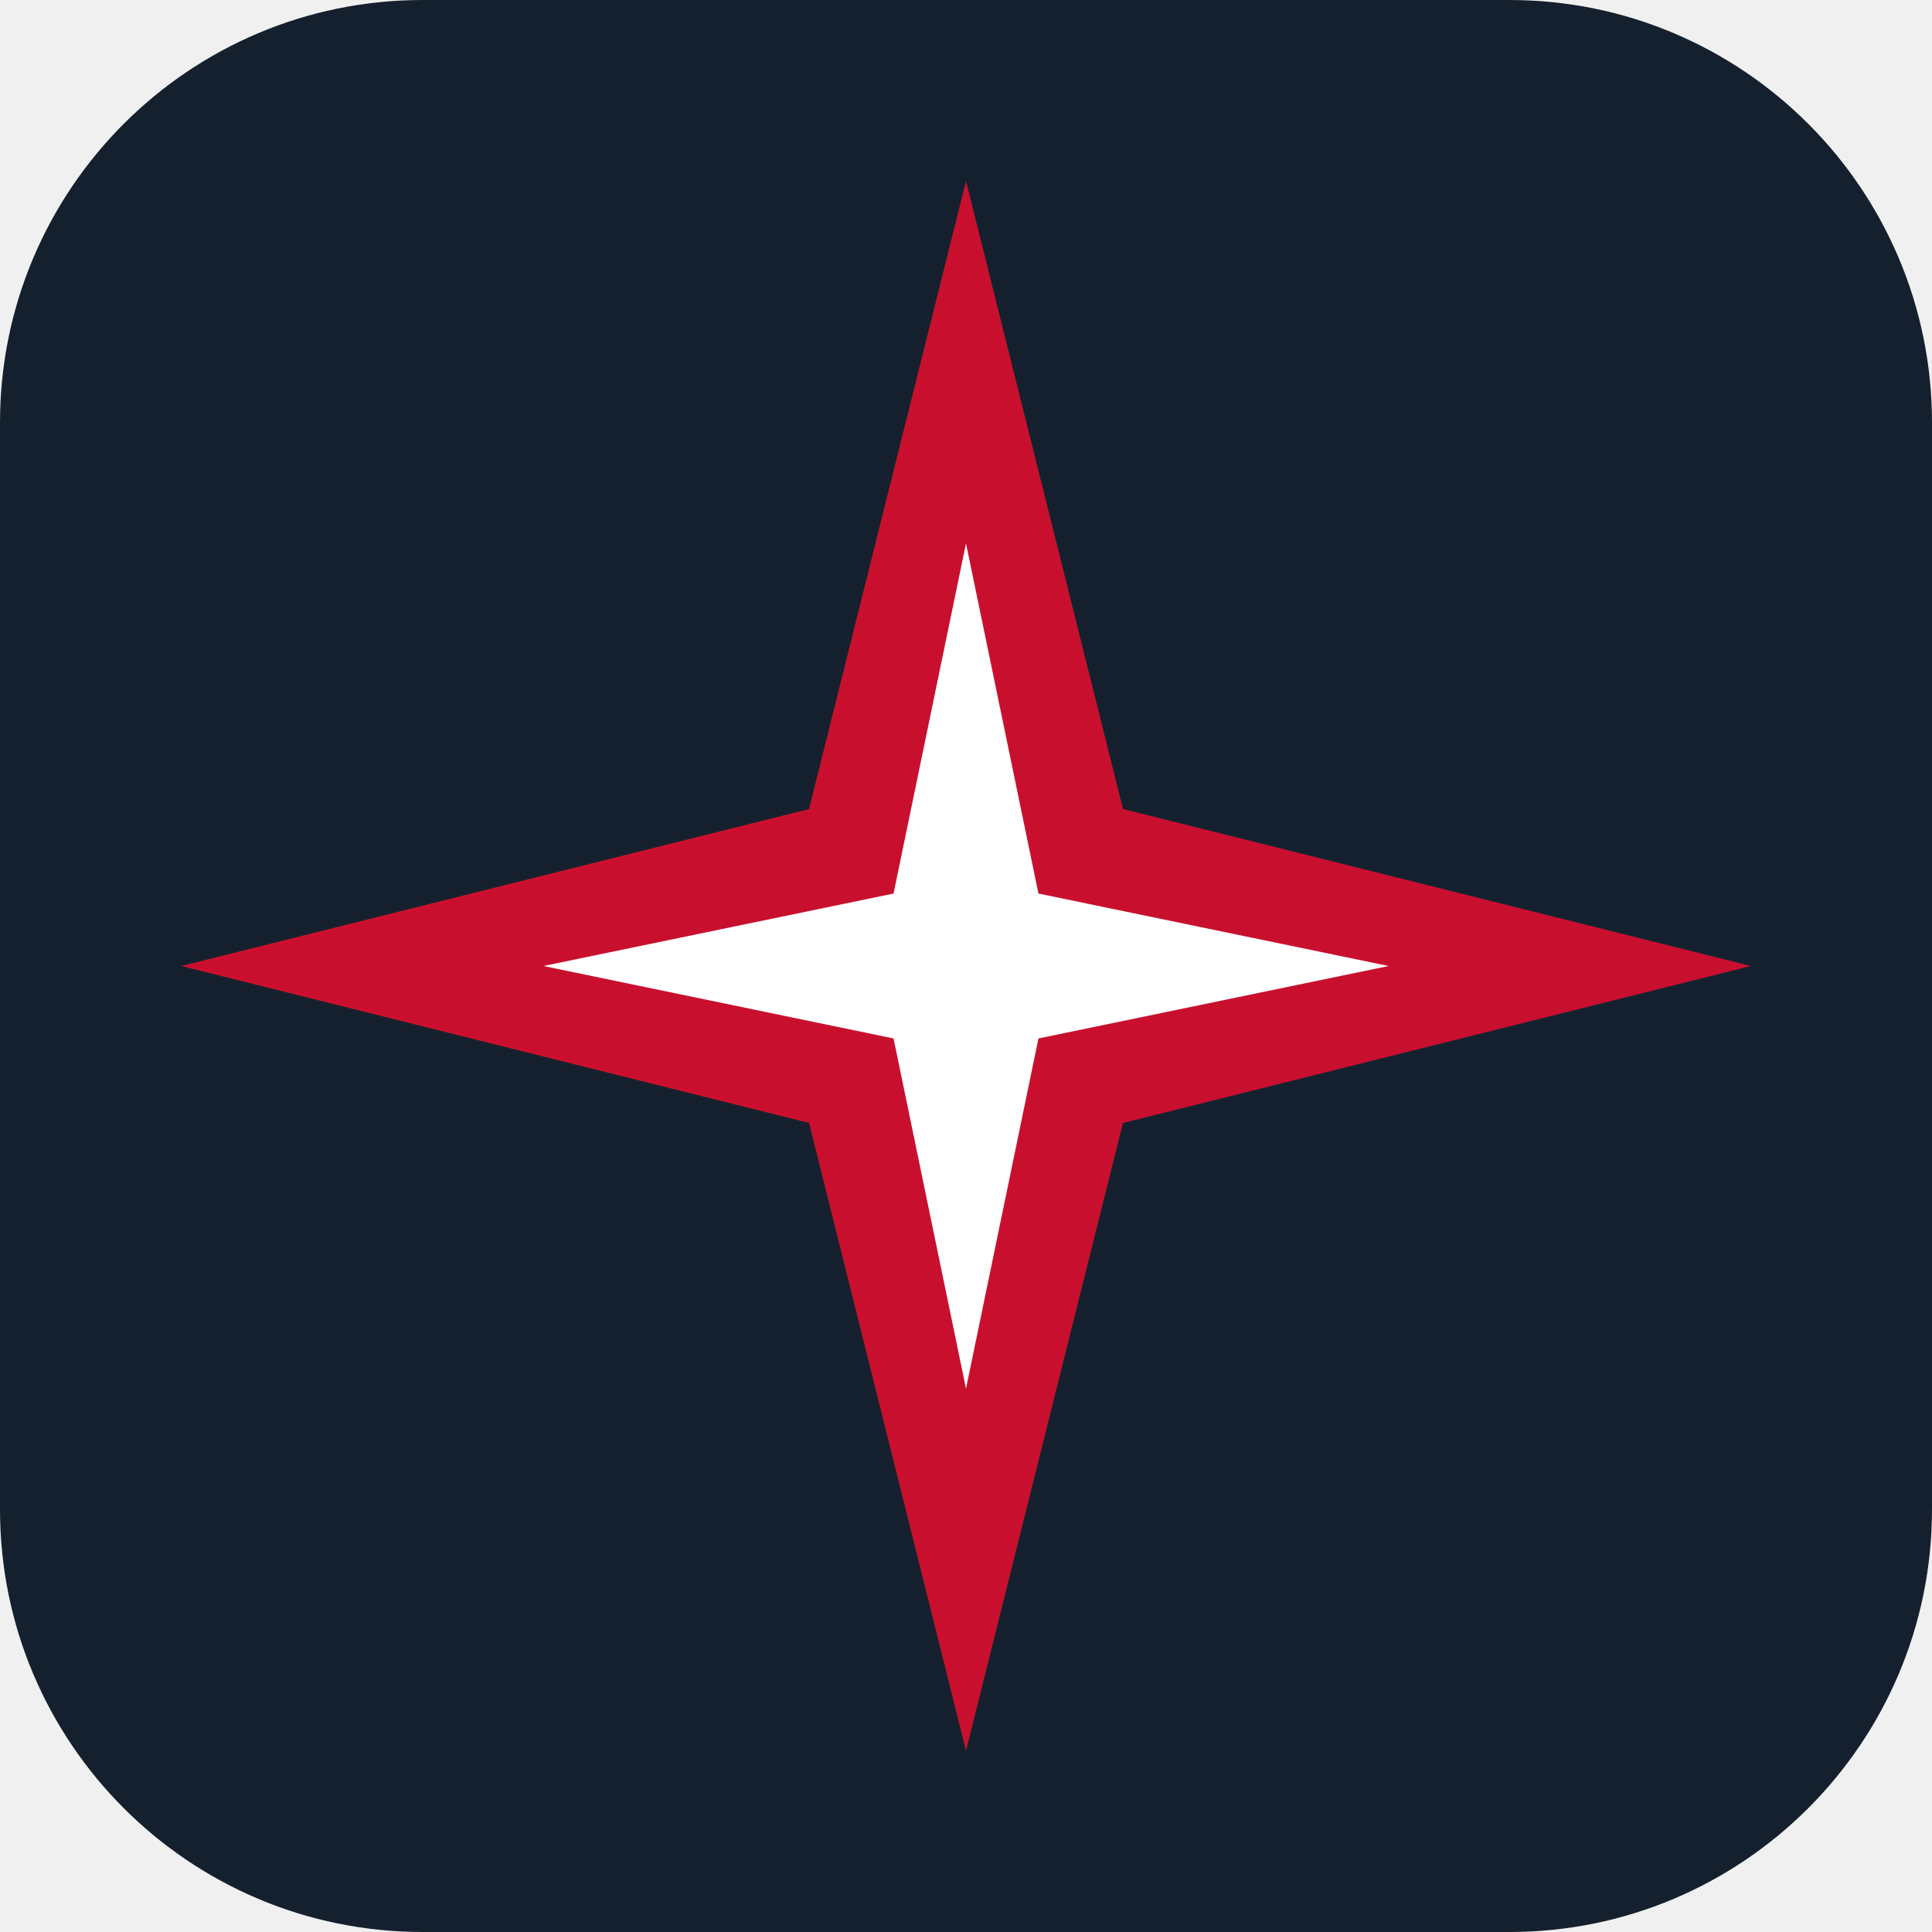
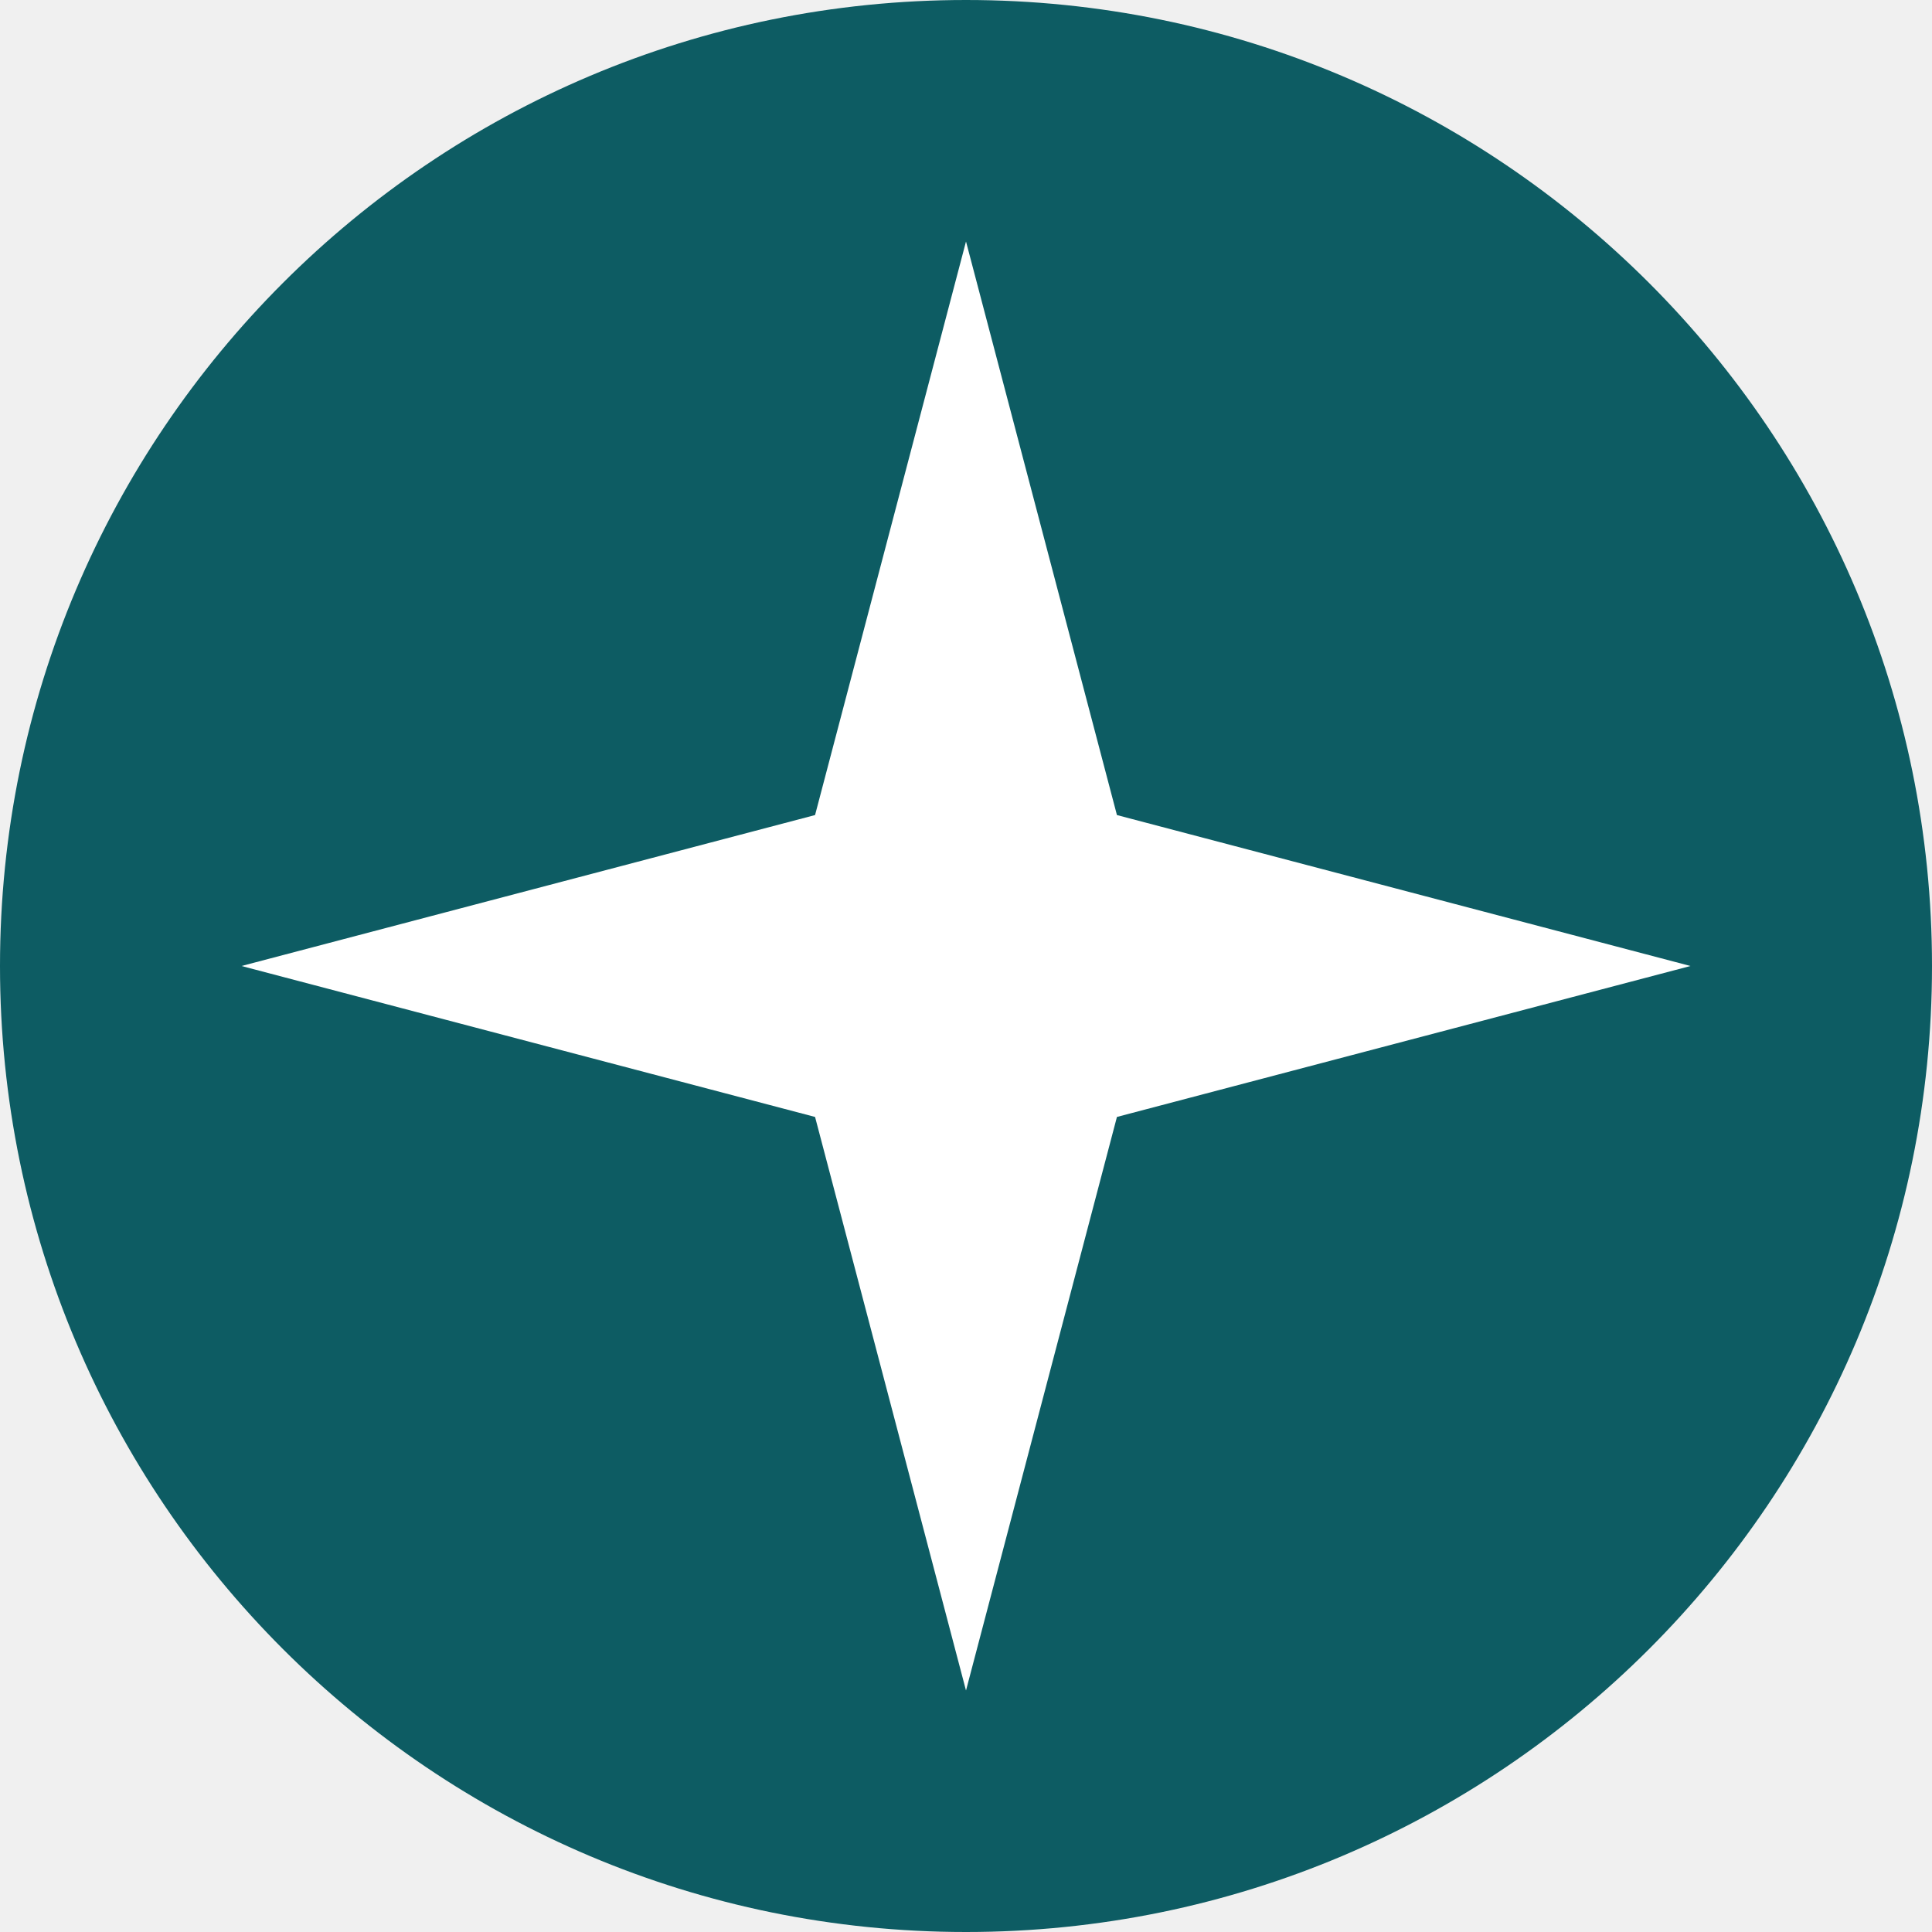
<svg xmlns="http://www.w3.org/2000/svg" viewBox="0 0 32 32">
-   <rect width="32" height="32" rx="7" fill="#14202e" />
-   <path d="M16 3 L18.6 13.4 L29 16 L18.6 18.6 L16 29 L13.4 18.6 L3 16 L13.4 13.4 Z" fill="#c8102e" />
-   <path d="M16 9 L17.2 14.8 L23 16 L17.2 17.2 L16 23 L14.8 17.2 L9 16 L14.8 14.8 Z" fill="#ffffff" />
+   <circle cx="16" cy="16" r="16" fill="#0d5c63" />
+   <path d="M16 4 L18.5 13.5 L28 16 L18.5 18.5 L16 28 L13.5 18.5 L4 16 L13.5 13.5 Z" fill="#ffffff" />
</svg>
